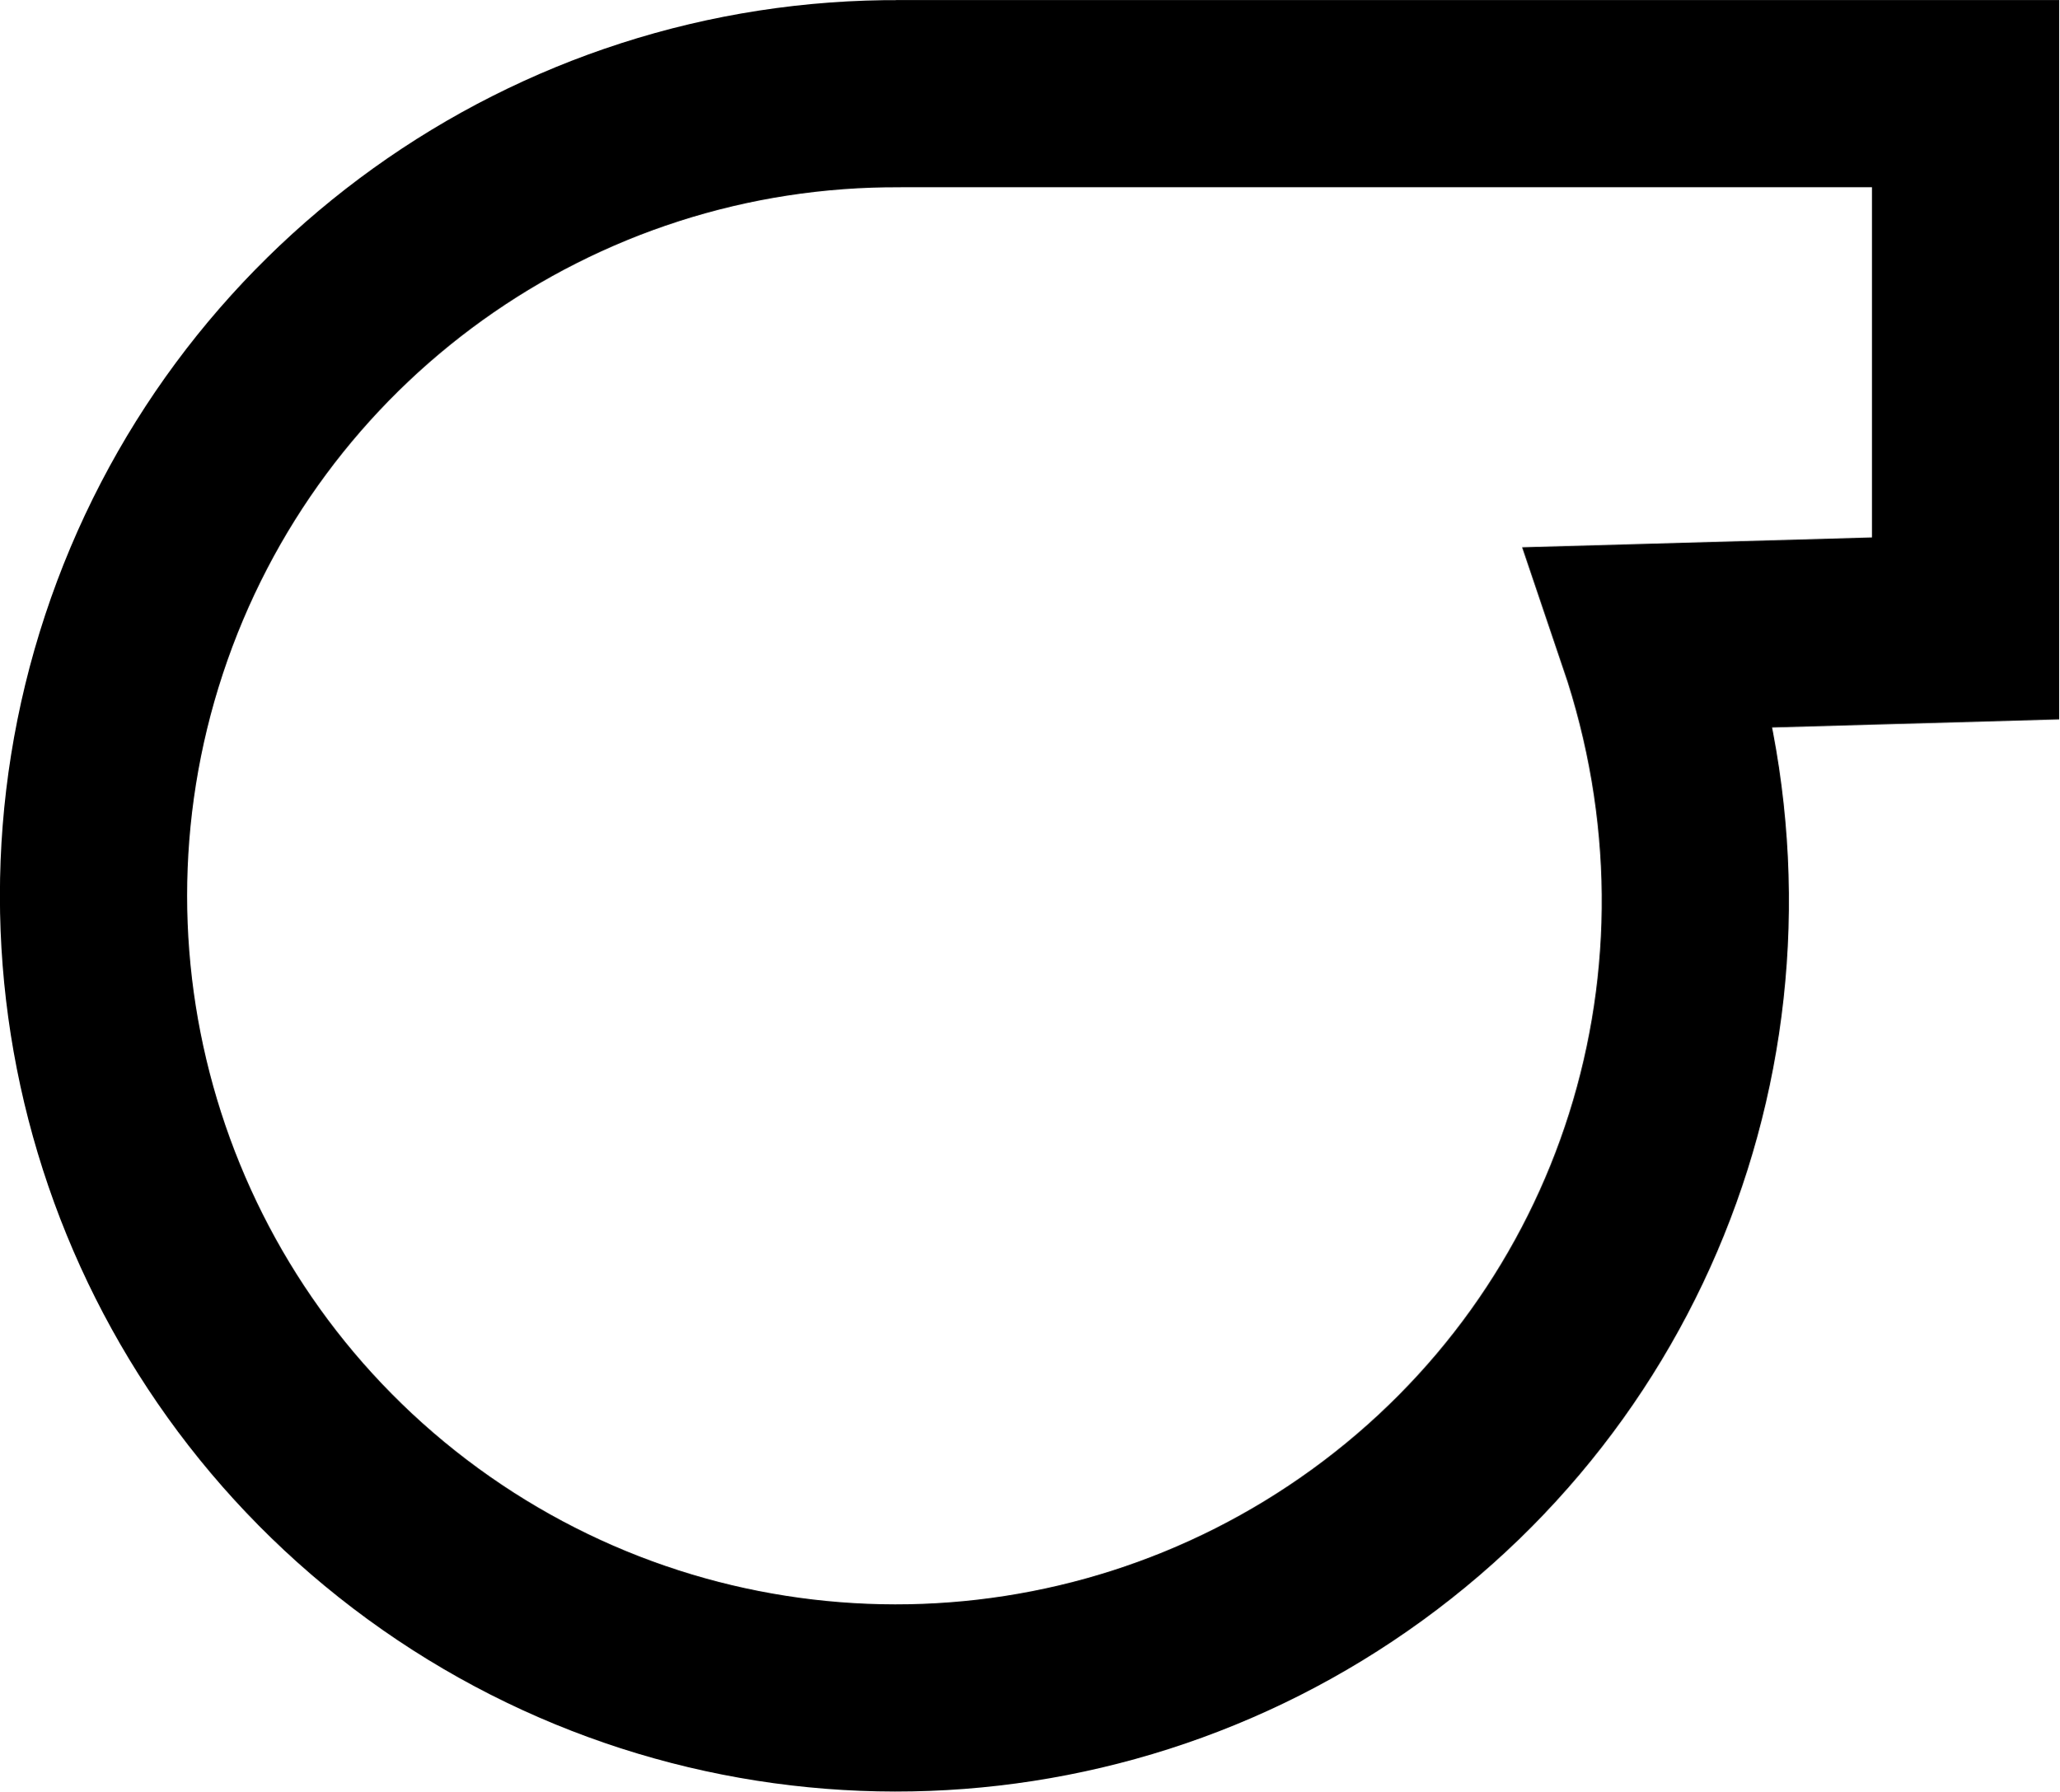
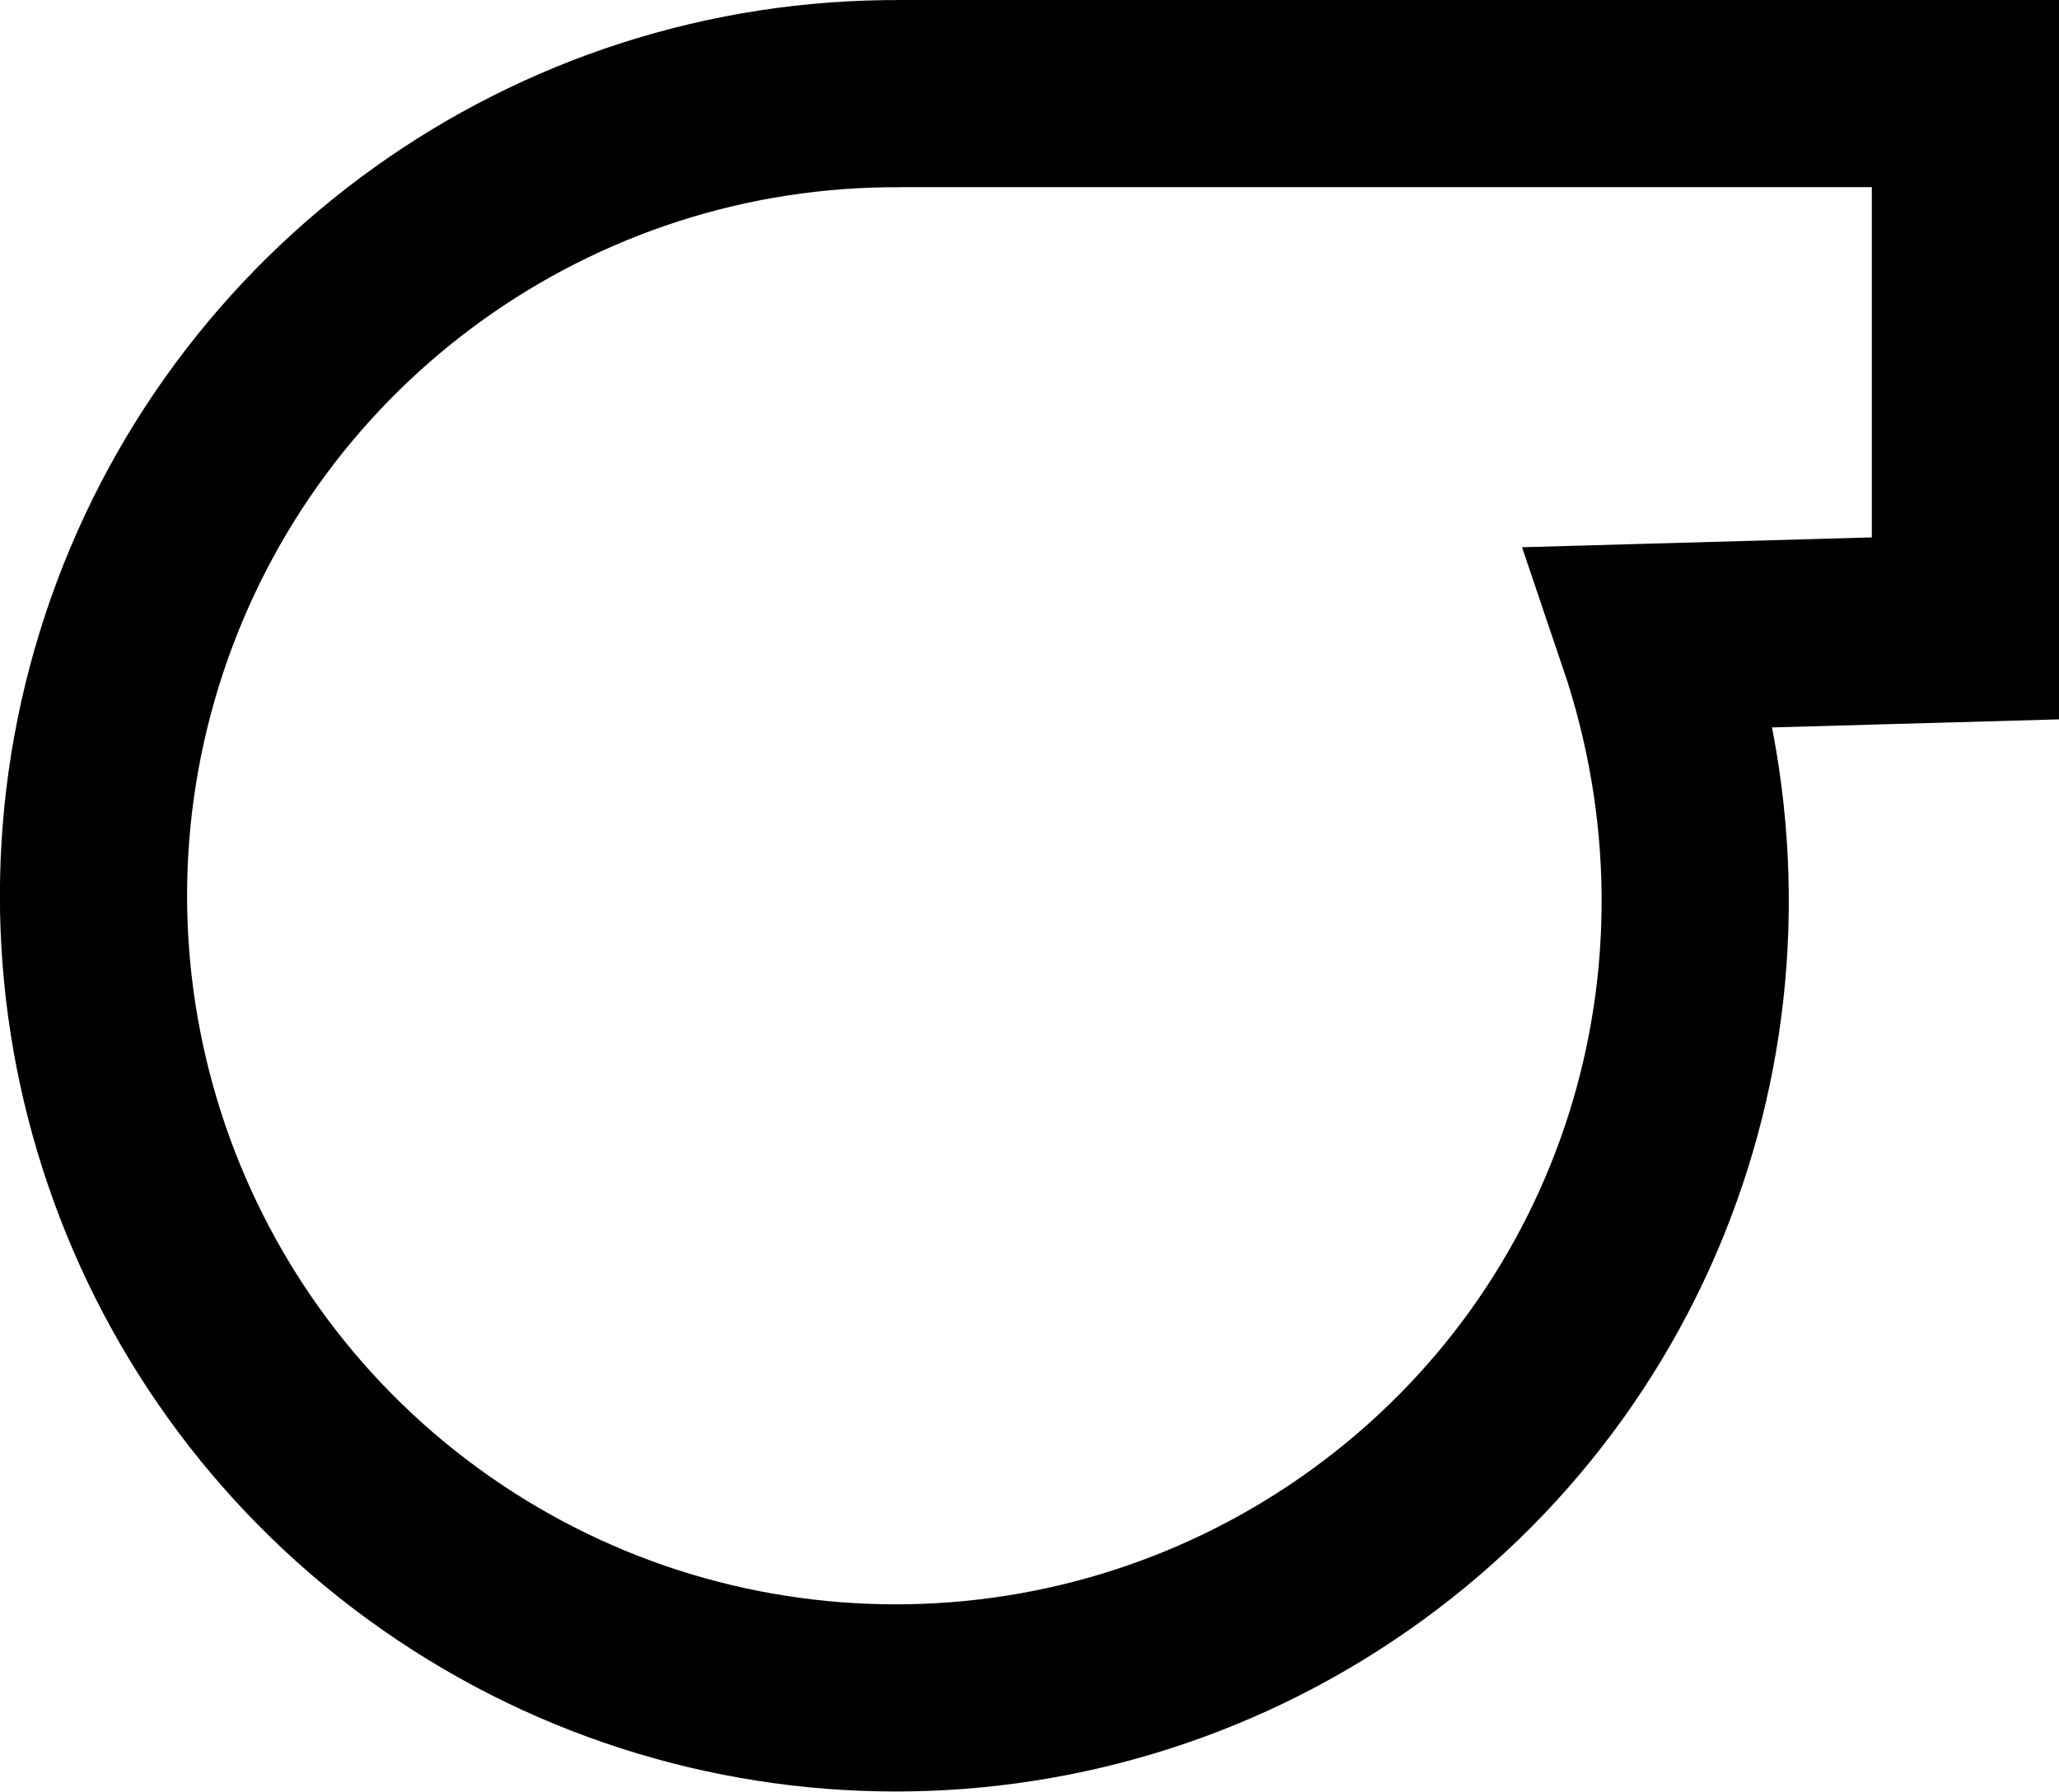
- <svg xmlns="http://www.w3.org/2000/svg" width="10.186mm" height="8.863mm" viewBox="0 0 36.093 31.403" id="svg2" version="1.1">
+ <svg xmlns="http://www.w3.org/2000/svg" id="svg2" width="38.499" height="33.497" version="1.1" viewBox="0 0 36.093 31.403">
  <defs id="defs4">
-     <marker style="overflow:visible" id="marker15184" refX="0" refY="0" orient="auto">
-       <path transform="matrix(-0.4,0,0,-0.4,-4,0)" style="fill:#000000;fill-opacity:1;fill-rule:evenodd;stroke:#000000;stroke-width:1pt;stroke-opacity:1" d="M 0,0 5,-5 -12.5,0 5,5 Z" id="path15186" />
+     <marker style="overflow:visible" id="marker15184" orient="auto" refX="0" refY="0">
+       <path transform="matrix(-0.4,0,0,-0.4,-4,0)" style="fill:#000;fill-opacity:1;fill-rule:evenodd;stroke:#000;stroke-width:1pt;stroke-opacity:1" id="path15186" d="M 0,0 5,-5 -12.5,0 5,5 Z" />
    </marker>
-     <marker style="overflow:visible" id="marker13040" refX="0" refY="0" orient="auto">
-       <path transform="matrix(-0.4,0,0,-0.4,-4,0)" style="fill:#000000;fill-opacity:1;fill-rule:evenodd;stroke:#000000;stroke-width:1pt;stroke-opacity:1" d="M 0,0 5,-5 -12.5,0 5,5 Z" id="path13042" />
+     <marker style="overflow:visible" id="marker13040" orient="auto" refX="0" refY="0">
+       <path transform="matrix(-0.4,0,0,-0.4,-4,0)" style="fill:#000;fill-opacity:1;fill-rule:evenodd;stroke:#000;stroke-width:1pt;stroke-opacity:1" id="path13042" d="M 0,0 5,-5 -12.5,0 5,5 Z" />
    </marker>
-     <marker style="overflow:visible" id="marker4956" refX="0" refY="0" orient="auto">
-       <path transform="matrix(-0.4,0,0,-0.4,-4,0)" style="fill:#000000;fill-opacity:1;fill-rule:evenodd;stroke:#000000;stroke-width:1pt;stroke-opacity:1" d="M 0,0 5,-5 -12.5,0 5,5 Z" id="path4958" />
+     <marker style="overflow:visible" id="marker4956" orient="auto" refX="0" refY="0">
+       <path transform="matrix(-0.4,0,0,-0.4,-4,0)" style="fill:#000;fill-opacity:1;fill-rule:evenodd;stroke:#000;stroke-width:1pt;stroke-opacity:1" id="path4958" d="M 0,0 5,-5 -12.5,0 5,5 Z" />
    </marker>
-     <marker orient="auto" refY="0" refX="0" id="marker4778" style="overflow:visible">
-       <path id="path4780" d="M 0,0 5,-5 -12.5,0 5,5 Z" style="fill:#000000;fill-opacity:1;fill-rule:evenodd;stroke:#000000;stroke-width:1pt;stroke-opacity:1" transform="matrix(-0.4,0,0,-0.4,-4,0)" />
+     <marker id="marker4778" orient="auto" refX="0" refY="0" style="overflow:visible">
+       <path id="path4780" d="M 0,0 5,-5 -12.5,0 5,5 Z" style="fill:#000;fill-opacity:1;fill-rule:evenodd;stroke:#000;stroke-width:1pt;stroke-opacity:1" transform="matrix(-0.4,0,0,-0.4,-4,0)" />
    </marker>
-     <marker style="overflow:visible" id="marker22911" refX="0" refY="0" orient="auto">
-       <path transform="scale(-0.6)" d="M 8.719,4.034 -2.207,0.016 8.719,-4.002 c -1.745,2.372 -1.735,5.617 -6e-7,8.035 z" style="fill:#000000;fill-opacity:1;fill-rule:evenodd;stroke:#000000;stroke-width:0.625;stroke-linejoin:round;stroke-opacity:1" id="path22913" />
+     <marker style="overflow:visible" id="marker22911" orient="auto" refX="0" refY="0">
+       <path id="path22913" d="M 8.719,4.034 -2.207,0.016 8.719,-4.002 c -1.745,2.372 -1.735,5.617 -6e-7,8.035 z" transform="scale(-0.6)" style="fill:#000;fill-opacity:1;fill-rule:evenodd;stroke:#000;stroke-width:.625;stroke-linejoin:round;stroke-opacity:1" />
    </marker>
-     <marker style="overflow:visible" id="marker22697" refX="0" refY="0" orient="auto">
-       <path transform="scale(-0.6)" d="M 8.719,4.034 -2.207,0.016 8.719,-4.002 c -1.745,2.372 -1.735,5.617 -6e-7,8.035 z" style="fill:#000000;fill-opacity:1;fill-rule:evenodd;stroke:#000000;stroke-width:0.625;stroke-linejoin:round;stroke-opacity:1" id="path22699" />
+     <marker style="overflow:visible" id="marker22697" orient="auto" refX="0" refY="0">
+       <path id="path22699" d="M 8.719,4.034 -2.207,0.016 8.719,-4.002 c -1.745,2.372 -1.735,5.617 -6e-7,8.035 z" transform="scale(-0.6)" style="fill:#000;fill-opacity:1;fill-rule:evenodd;stroke:#000;stroke-width:.625;stroke-linejoin:round;stroke-opacity:1" />
    </marker>
-     <marker style="overflow:visible" id="marker22489" refX="0" refY="0" orient="auto">
-       <path transform="scale(-0.6)" d="M 8.719,4.034 -2.207,0.016 8.719,-4.002 c -1.745,2.372 -1.735,5.617 -6e-7,8.035 z" style="fill:#000000;fill-opacity:1;fill-rule:evenodd;stroke:#000000;stroke-width:0.625;stroke-linejoin:round;stroke-opacity:1" id="path22491" />
+     <marker style="overflow:visible" id="marker22489" orient="auto" refX="0" refY="0">
+       <path id="path22491" d="M 8.719,4.034 -2.207,0.016 8.719,-4.002 c -1.745,2.372 -1.735,5.617 -6e-7,8.035 z" transform="scale(-0.6)" style="fill:#000;fill-opacity:1;fill-rule:evenodd;stroke:#000;stroke-width:.625;stroke-linejoin:round;stroke-opacity:1" />
    </marker>
-     <marker style="overflow:visible" id="marker22287" refX="0" refY="0" orient="auto">
-       <path transform="scale(-0.6)" d="M 8.719,4.034 -2.207,0.016 8.719,-4.002 c -1.745,2.372 -1.735,5.617 -6e-7,8.035 z" style="fill:#000000;fill-opacity:1;fill-rule:evenodd;stroke:#000000;stroke-width:0.625;stroke-linejoin:round;stroke-opacity:1" id="path22289" />
+     <marker style="overflow:visible" id="marker22287" orient="auto" refX="0" refY="0">
+       <path id="path22289" d="M 8.719,4.034 -2.207,0.016 8.719,-4.002 c -1.745,2.372 -1.735,5.617 -6e-7,8.035 z" transform="scale(-0.6)" style="fill:#000;fill-opacity:1;fill-rule:evenodd;stroke:#000;stroke-width:.625;stroke-linejoin:round;stroke-opacity:1" />
    </marker>
-     <marker orient="auto" refY="0" refX="0" id="Arrow2Lend" style="overflow:visible">
-       <path id="path4321" style="fill:#000000;fill-opacity:1;fill-rule:evenodd;stroke:#000000;stroke-width:0.625;stroke-linejoin:round;stroke-opacity:1" d="M 8.719,4.034 -2.207,0.016 8.719,-4.002 c -1.745,2.372 -1.735,5.617 -6e-7,8.035 z" transform="matrix(-1.1,0,0,-1.1,-1.1,0)" />
+     <marker id="Arrow2Lend" orient="auto" refX="0" refY="0" style="overflow:visible">
+       <path id="path4321" style="fill:#000;fill-opacity:1;fill-rule:evenodd;stroke:#000;stroke-width:.625;stroke-linejoin:round;stroke-opacity:1" d="M 8.719,4.034 -2.207,0.016 8.719,-4.002 c -1.745,2.372 -1.735,5.617 -6e-7,8.035 z" transform="matrix(-1.1,0,0,-1.1,-1.1,0)" />
    </marker>
-     <marker orient="auto" refY="0" refX="0" id="Arrow2Mend-3" style="overflow:visible">
-       <path id="path4327-3" style="fill:#000000;fill-opacity:1;fill-rule:evenodd;stroke:#000000;stroke-width:0.625;stroke-linejoin:round;stroke-opacity:1" d="M 8.719,4.034 -2.207,0.016 8.719,-4.002 c -1.745,2.372 -1.735,5.617 -6e-7,8.035 z" transform="scale(-0.6)" />
+     <marker id="Arrow2Mend-3" orient="auto" refX="0" refY="0" style="overflow:visible">
+       <path id="path4327-3" style="fill:#000;fill-opacity:1;fill-rule:evenodd;stroke:#000;stroke-width:.625;stroke-linejoin:round;stroke-opacity:1" d="M 8.719,4.034 -2.207,0.016 8.719,-4.002 c -1.745,2.372 -1.735,5.617 -6e-7,8.035 z" transform="scale(-0.6)" />
    </marker>
-     <marker orient="auto" refY="0" refX="0" id="Arrow2Mend-6" style="overflow:visible">
-       <path id="path4327-9" style="fill:#000000;fill-opacity:1;fill-rule:evenodd;stroke:#000000;stroke-width:0.625;stroke-linejoin:round;stroke-opacity:1" d="M 8.719,4.034 -2.207,0.016 8.719,-4.002 c -1.745,2.372 -1.735,5.617 -6e-7,8.035 z" transform="scale(-0.6)" />
+     <marker id="Arrow2Mend-6" orient="auto" refX="0" refY="0" style="overflow:visible">
+       <path id="path4327-9" style="fill:#000;fill-opacity:1;fill-rule:evenodd;stroke:#000;stroke-width:.625;stroke-linejoin:round;stroke-opacity:1" d="M 8.719,4.034 -2.207,0.016 8.719,-4.002 c -1.745,2.372 -1.735,5.617 -6e-7,8.035 z" transform="scale(-0.6)" />
    </marker>
-     <marker orient="auto" refY="0" refX="0" id="Arrow2Mend-6-5" style="overflow:visible">
-       <path id="path4327-9-3" style="fill:#000000;fill-opacity:1;fill-rule:evenodd;stroke:#000000;stroke-width:0.625;stroke-linejoin:round;stroke-opacity:1" d="M 8.719,4.034 -2.207,0.016 8.719,-4.002 c -1.745,2.372 -1.735,5.617 -6e-7,8.035 z" transform="scale(-0.6)" />
+     <marker id="Arrow2Mend-6-5" orient="auto" refX="0" refY="0" style="overflow:visible">
+       <path id="path4327-9-3" style="fill:#000;fill-opacity:1;fill-rule:evenodd;stroke:#000;stroke-width:.625;stroke-linejoin:round;stroke-opacity:1" d="M 8.719,4.034 -2.207,0.016 8.719,-4.002 c -1.745,2.372 -1.735,5.617 -6e-7,8.035 z" transform="scale(-0.6)" />
    </marker>
-     <marker orient="auto" refY="0" refX="0" id="Arrow2Mend-6-56" style="overflow:visible">
-       <path id="path4327-9-8" style="fill:#000000;fill-opacity:1;fill-rule:evenodd;stroke:#000000;stroke-width:0.625;stroke-linejoin:round;stroke-opacity:1" d="M 8.719,4.034 -2.207,0.016 8.719,-4.002 c -1.745,2.372 -1.735,5.617 -6e-7,8.035 z" transform="scale(-0.6)" />
+     <marker id="Arrow2Mend-6-56" orient="auto" refX="0" refY="0" style="overflow:visible">
+       <path id="path4327-9-8" style="fill:#000;fill-opacity:1;fill-rule:evenodd;stroke:#000;stroke-width:.625;stroke-linejoin:round;stroke-opacity:1" d="M 8.719,4.034 -2.207,0.016 8.719,-4.002 c -1.745,2.372 -1.735,5.617 -6e-7,8.035 z" transform="scale(-0.6)" />
    </marker>
-     <marker orient="auto" refY="0" refX="0" id="Arrow2Mend-6-0" style="overflow:visible">
-       <path id="path4327-9-7" style="fill:#000000;fill-opacity:1;fill-rule:evenodd;stroke:#000000;stroke-width:0.625;stroke-linejoin:round;stroke-opacity:1" d="M 8.719,4.034 -2.207,0.016 8.719,-4.002 c -1.745,2.372 -1.735,5.617 -6e-7,8.035 z" transform="scale(-0.6)" />
+     <marker id="Arrow2Mend-6-0" orient="auto" refX="0" refY="0" style="overflow:visible">
+       <path id="path4327-9-7" style="fill:#000;fill-opacity:1;fill-rule:evenodd;stroke:#000;stroke-width:.625;stroke-linejoin:round;stroke-opacity:1" d="M 8.719,4.034 -2.207,0.016 8.719,-4.002 c -1.745,2.372 -1.735,5.617 -6e-7,8.035 z" transform="scale(-0.6)" />
    </marker>
-     <marker orient="auto" refY="0" refX="0" id="Arrow2Mend-6-8" style="overflow:visible">
-       <path id="path4327-9-6" style="fill:#000000;fill-opacity:1;fill-rule:evenodd;stroke:#000000;stroke-width:0.625;stroke-linejoin:round;stroke-opacity:1" d="M 8.719,4.034 -2.207,0.016 8.719,-4.002 c -1.745,2.372 -1.735,5.617 -6e-7,8.035 z" transform="scale(-0.6)" />
+     <marker id="Arrow2Mend-6-8" orient="auto" refX="0" refY="0" style="overflow:visible">
+       <path id="path4327-9-6" style="fill:#000;fill-opacity:1;fill-rule:evenodd;stroke:#000;stroke-width:.625;stroke-linejoin:round;stroke-opacity:1" d="M 8.719,4.034 -2.207,0.016 8.719,-4.002 c -1.745,2.372 -1.735,5.617 -6e-7,8.035 z" transform="scale(-0.6)" />
    </marker>
-     <marker orient="auto" refY="0" refX="0" id="Arrow2Mend-6-7" style="overflow:visible">
-       <path id="path4327-9-5" style="fill:#000000;fill-opacity:1;fill-rule:evenodd;stroke:#000000;stroke-width:0.625;stroke-linejoin:round;stroke-opacity:1" d="M 8.719,4.034 -2.207,0.016 8.719,-4.002 c -1.745,2.372 -1.735,5.617 -6e-7,8.035 z" transform="scale(-0.6)" />
+     <marker id="Arrow2Mend-6-7" orient="auto" refX="0" refY="0" style="overflow:visible">
+       <path id="path4327-9-5" style="fill:#000;fill-opacity:1;fill-rule:evenodd;stroke:#000;stroke-width:.625;stroke-linejoin:round;stroke-opacity:1" d="M 8.719,4.034 -2.207,0.016 8.719,-4.002 c -1.745,2.372 -1.735,5.617 -6e-7,8.035 z" transform="scale(-0.6)" />
    </marker>
-     <marker orient="auto" refY="0" refX="0" id="Arrow2Mend-6-7-5" style="overflow:visible">
-       <path id="path4327-9-5-6" style="fill:#000000;fill-opacity:1;fill-rule:evenodd;stroke:#000000;stroke-width:0.625;stroke-linejoin:round;stroke-opacity:1" d="M 8.719,4.034 -2.207,0.016 8.719,-4.002 c -1.745,2.372 -1.735,5.617 -6e-7,8.035 z" transform="scale(-0.6)" />
+     <marker id="Arrow2Mend-6-7-5" orient="auto" refX="0" refY="0" style="overflow:visible">
+       <path id="path4327-9-5-6" style="fill:#000;fill-opacity:1;fill-rule:evenodd;stroke:#000;stroke-width:.625;stroke-linejoin:round;stroke-opacity:1" d="M 8.719,4.034 -2.207,0.016 8.719,-4.002 c -1.745,2.372 -1.735,5.617 -6e-7,8.035 z" transform="scale(-0.6)" />
    </marker>
-     <marker orient="auto" refY="0" refX="0" id="Arrow2Mend-6-7-3" style="overflow:visible">
-       <path id="path4327-9-5-9" style="fill:#000000;fill-opacity:1;fill-rule:evenodd;stroke:#000000;stroke-width:0.625;stroke-linejoin:round;stroke-opacity:1" d="M 8.719,4.034 -2.207,0.016 8.719,-4.002 c -1.745,2.372 -1.735,5.617 -6e-7,8.035 z" transform="scale(-0.6)" />
+     <marker id="Arrow2Mend-6-7-3" orient="auto" refX="0" refY="0" style="overflow:visible">
+       <path id="path4327-9-5-9" style="fill:#000;fill-opacity:1;fill-rule:evenodd;stroke:#000;stroke-width:.625;stroke-linejoin:round;stroke-opacity:1" d="M 8.719,4.034 -2.207,0.016 8.719,-4.002 c -1.745,2.372 -1.735,5.617 -6e-7,8.035 z" transform="scale(-0.6)" />
    </marker>
-     <marker orient="auto" refY="0" refX="0" id="Arrow2Mend-6-7-6" style="overflow:visible">
-       <path id="path4327-9-5-2" style="fill:#000000;fill-opacity:1;fill-rule:evenodd;stroke:#000000;stroke-width:0.625;stroke-linejoin:round;stroke-opacity:1" d="M 8.719,4.034 -2.207,0.016 8.719,-4.002 c -1.745,2.372 -1.735,5.617 -6e-7,8.035 z" transform="scale(-0.6)" />
+     <marker id="Arrow2Mend-6-7-6" orient="auto" refX="0" refY="0" style="overflow:visible">
+       <path id="path4327-9-5-2" style="fill:#000;fill-opacity:1;fill-rule:evenodd;stroke:#000;stroke-width:.625;stroke-linejoin:round;stroke-opacity:1" d="M 8.719,4.034 -2.207,0.016 8.719,-4.002 c -1.745,2.372 -1.735,5.617 -6e-7,8.035 z" transform="scale(-0.6)" />
    </marker>
-     <marker orient="auto" refY="0" refX="0" id="Arrow2Mend-6-7-4" style="overflow:visible">
-       <path id="path4327-9-5-3" style="fill:#000000;fill-opacity:1;fill-rule:evenodd;stroke:#000000;stroke-width:0.625;stroke-linejoin:round;stroke-opacity:1" d="M 8.719,4.034 -2.207,0.016 8.719,-4.002 c -1.745,2.372 -1.735,5.617 -6e-7,8.035 z" transform="scale(-0.6)" />
+     <marker id="Arrow2Mend-6-7-4" orient="auto" refX="0" refY="0" style="overflow:visible">
+       <path id="path4327-9-5-3" style="fill:#000;fill-opacity:1;fill-rule:evenodd;stroke:#000;stroke-width:.625;stroke-linejoin:round;stroke-opacity:1" d="M 8.719,4.034 -2.207,0.016 8.719,-4.002 c -1.745,2.372 -1.735,5.617 -6e-7,8.035 z" transform="scale(-0.6)" />
    </marker>
-     <marker orient="auto" refY="0" refX="0" id="Arrow2Mend-6-7-0" style="overflow:visible">
-       <path id="path4327-9-5-0" style="fill:#000000;fill-opacity:1;fill-rule:evenodd;stroke:#000000;stroke-width:0.625;stroke-linejoin:round;stroke-opacity:1" d="M 8.719,4.034 -2.207,0.016 8.719,-4.002 c -1.745,2.372 -1.735,5.617 -6e-7,8.035 z" transform="scale(-0.6)" />
+     <marker id="Arrow2Mend-6-7-0" orient="auto" refX="0" refY="0" style="overflow:visible">
+       <path id="path4327-9-5-0" style="fill:#000;fill-opacity:1;fill-rule:evenodd;stroke:#000;stroke-width:.625;stroke-linejoin:round;stroke-opacity:1" d="M 8.719,4.034 -2.207,0.016 8.719,-4.002 c -1.745,2.372 -1.735,5.617 -6e-7,8.035 z" transform="scale(-0.6)" />
    </marker>
-     <marker orient="auto" refY="0" refX="0" id="Arrow2Mend-6-7-7" style="overflow:visible">
-       <path id="path4327-9-5-8" style="fill:#000000;fill-opacity:1;fill-rule:evenodd;stroke:#000000;stroke-width:0.625;stroke-linejoin:round;stroke-opacity:1" d="M 8.719,4.034 -2.207,0.016 8.719,-4.002 c -1.745,2.372 -1.735,5.617 -6e-7,8.035 z" transform="scale(-0.6)" />
+     <marker id="Arrow2Mend-6-7-7" orient="auto" refX="0" refY="0" style="overflow:visible">
+       <path id="path4327-9-5-8" style="fill:#000;fill-opacity:1;fill-rule:evenodd;stroke:#000;stroke-width:.625;stroke-linejoin:round;stroke-opacity:1" d="M 8.719,4.034 -2.207,0.016 8.719,-4.002 c -1.745,2.372 -1.735,5.617 -6e-7,8.035 z" transform="scale(-0.6)" />
    </marker>
-     <marker orient="auto" refY="0" refX="0" id="Arrow2Mend-6-7-74" style="overflow:visible">
-       <path id="path4327-9-5-1" style="fill:#000000;fill-opacity:1;fill-rule:evenodd;stroke:#000000;stroke-width:0.625;stroke-linejoin:round;stroke-opacity:1" d="M 8.719,4.034 -2.207,0.016 8.719,-4.002 c -1.745,2.372 -1.735,5.617 -6e-7,8.035 z" transform="scale(-0.6)" />
+     <marker id="Arrow2Mend-6-7-74" orient="auto" refX="0" refY="0" style="overflow:visible">
+       <path id="path4327-9-5-1" style="fill:#000;fill-opacity:1;fill-rule:evenodd;stroke:#000;stroke-width:.625;stroke-linejoin:round;stroke-opacity:1" d="M 8.719,4.034 -2.207,0.016 8.719,-4.002 c -1.745,2.372 -1.735,5.617 -6e-7,8.035 z" transform="scale(-0.6)" />
    </marker>
-     <marker orient="auto" refY="0" refX="0" id="Arrow2Mend-6-7-9" style="overflow:visible">
-       <path id="path4327-9-5-89" style="fill:#000000;fill-opacity:1;fill-rule:evenodd;stroke:#000000;stroke-width:0.625;stroke-linejoin:round;stroke-opacity:1" d="M 8.719,4.034 -2.207,0.016 8.719,-4.002 c -1.745,2.372 -1.735,5.617 -6e-7,8.035 z" transform="scale(-0.6)" />
+     <marker id="Arrow2Mend-6-7-9" orient="auto" refX="0" refY="0" style="overflow:visible">
+       <path id="path4327-9-5-89" style="fill:#000;fill-opacity:1;fill-rule:evenodd;stroke:#000;stroke-width:.625;stroke-linejoin:round;stroke-opacity:1" d="M 8.719,4.034 -2.207,0.016 8.719,-4.002 c -1.745,2.372 -1.735,5.617 -6e-7,8.035 z" transform="scale(-0.6)" />
    </marker>
-     <marker orient="auto" refY="0" refX="0" id="Arrow2Mend-6-7-747" style="overflow:visible">
-       <path id="path4327-9-5-61" style="fill:#000000;fill-opacity:1;fill-rule:evenodd;stroke:#000000;stroke-width:0.625;stroke-linejoin:round;stroke-opacity:1" d="M 8.719,4.034 -2.207,0.016 8.719,-4.002 c -1.745,2.372 -1.735,5.617 -6e-7,8.035 z" transform="scale(-0.6)" />
+     <marker id="Arrow2Mend-6-7-747" orient="auto" refX="0" refY="0" style="overflow:visible">
+       <path id="path4327-9-5-61" style="fill:#000;fill-opacity:1;fill-rule:evenodd;stroke:#000;stroke-width:.625;stroke-linejoin:round;stroke-opacity:1" d="M 8.719,4.034 -2.207,0.016 8.719,-4.002 c -1.745,2.372 -1.735,5.617 -6e-7,8.035 z" transform="scale(-0.6)" />
    </marker>
-     <marker orient="auto" refY="0" refX="0" id="Arrow2Mend-6-7-64" style="overflow:visible">
-       <path id="path4327-9-5-29" style="fill:#000000;fill-opacity:1;fill-rule:evenodd;stroke:#000000;stroke-width:0.625;stroke-linejoin:round;stroke-opacity:1" d="M 8.719,4.034 -2.207,0.016 8.719,-4.002 c -1.745,2.372 -1.735,5.617 -6e-7,8.035 z" transform="scale(-0.6)" />
+     <marker id="Arrow2Mend-6-7-64" orient="auto" refX="0" refY="0" style="overflow:visible">
+       <path id="path4327-9-5-29" style="fill:#000;fill-opacity:1;fill-rule:evenodd;stroke:#000;stroke-width:.625;stroke-linejoin:round;stroke-opacity:1" d="M 8.719,4.034 -2.207,0.016 8.719,-4.002 c -1.745,2.372 -1.735,5.617 -6e-7,8.035 z" transform="scale(-0.6)" />
    </marker>
-     <marker orient="auto" refY="0" refX="0" id="Arrow2Mend-6-7-60" style="overflow:visible">
-       <path id="path4327-9-5-69" style="fill:#000000;fill-opacity:1;fill-rule:evenodd;stroke:#000000;stroke-width:0.625;stroke-linejoin:round;stroke-opacity:1" d="M 8.719,4.034 -2.207,0.016 8.719,-4.002 c -1.745,2.372 -1.735,5.617 -6e-7,8.035 z" transform="scale(-0.6)" />
+     <marker id="Arrow2Mend-6-7-60" orient="auto" refX="0" refY="0" style="overflow:visible">
+       <path id="path4327-9-5-69" style="fill:#000;fill-opacity:1;fill-rule:evenodd;stroke:#000;stroke-width:.625;stroke-linejoin:round;stroke-opacity:1" d="M 8.719,4.034 -2.207,0.016 8.719,-4.002 c -1.745,2.372 -1.735,5.617 -6e-7,8.035 z" transform="scale(-0.6)" />
    </marker>
-     <marker orient="auto" refY="0" refX="0" id="Arrow2Mend-6-7-1" style="overflow:visible">
-       <path id="path4327-9-5-08" style="fill:#000000;fill-opacity:1;fill-rule:evenodd;stroke:#000000;stroke-width:0.625;stroke-linejoin:round;stroke-opacity:1" d="M 8.719,4.034 -2.207,0.016 8.719,-4.002 c -1.745,2.372 -1.735,5.617 -6e-7,8.035 z" transform="scale(-0.6)" />
+     <marker id="Arrow2Mend-6-7-1" orient="auto" refX="0" refY="0" style="overflow:visible">
+       <path id="path4327-9-5-08" style="fill:#000;fill-opacity:1;fill-rule:evenodd;stroke:#000;stroke-width:.625;stroke-linejoin:round;stroke-opacity:1" d="M 8.719,4.034 -2.207,0.016 8.719,-4.002 c -1.745,2.372 -1.735,5.617 -6e-7,8.035 z" transform="scale(-0.6)" />
    </marker>
-     <marker style="overflow:visible" id="marker15810-5" refX="0" refY="0" orient="auto">
-       <path transform="scale(-0.6)" d="M 8.719,4.034 -2.207,0.016 8.719,-4.002 c -1.745,2.372 -1.735,5.617 -6e-7,8.035 z" style="fill:#000000;fill-opacity:1;fill-rule:evenodd;stroke:#000000;stroke-width:0.625;stroke-linejoin:round;stroke-opacity:1" id="path15812-6" />
+     <marker style="overflow:visible" id="marker15810-5" orient="auto" refX="0" refY="0">
+       <path id="path15812-6" d="M 8.719,4.034 -2.207,0.016 8.719,-4.002 c -1.745,2.372 -1.735,5.617 -6e-7,8.035 z" transform="scale(-0.6)" style="fill:#000;fill-opacity:1;fill-rule:evenodd;stroke:#000;stroke-width:.625;stroke-linejoin:round;stroke-opacity:1" />
    </marker>
-     <marker style="overflow:visible" id="marker15810-4" refX="0" refY="0" orient="auto">
-       <path transform="scale(-0.6)" d="M 8.719,4.034 -2.207,0.016 8.719,-4.002 c -1.745,2.372 -1.735,5.617 -6e-7,8.035 z" style="fill:#000000;fill-opacity:1;fill-rule:evenodd;stroke:#000000;stroke-width:0.625;stroke-linejoin:round;stroke-opacity:1" id="path15812-9" />
+     <marker style="overflow:visible" id="marker15810-4" orient="auto" refX="0" refY="0">
+       <path id="path15812-9" d="M 8.719,4.034 -2.207,0.016 8.719,-4.002 c -1.745,2.372 -1.735,5.617 -6e-7,8.035 z" transform="scale(-0.6)" style="fill:#000;fill-opacity:1;fill-rule:evenodd;stroke:#000;stroke-width:.625;stroke-linejoin:round;stroke-opacity:1" />
    </marker>
-     <marker orient="auto" refY="0" refX="0" id="marker17711-4" style="overflow:visible">
-       <path id="path17713-9" style="fill:#000000;fill-opacity:1;fill-rule:evenodd;stroke:#000000;stroke-width:0.625;stroke-linejoin:round;stroke-opacity:1" d="M 8.719,4.034 -2.207,0.016 8.719,-4.002 c -1.745,2.372 -1.735,5.617 -6e-7,8.035 z" transform="scale(-0.6)" />
+     <marker id="marker17711-4" orient="auto" refX="0" refY="0" style="overflow:visible">
+       <path id="path17713-9" style="fill:#000;fill-opacity:1;fill-rule:evenodd;stroke:#000;stroke-width:.625;stroke-linejoin:round;stroke-opacity:1" d="M 8.719,4.034 -2.207,0.016 8.719,-4.002 c -1.745,2.372 -1.735,5.617 -6e-7,8.035 z" transform="scale(-0.6)" />
    </marker>
-     <marker orient="auto" refY="0" refX="0" id="marker20811-4" style="overflow:visible">
-       <path id="path20813-9" style="fill:#000000;fill-opacity:1;fill-rule:evenodd;stroke:#000000;stroke-width:0.625;stroke-linejoin:round;stroke-opacity:1" d="M 8.719,4.034 -2.207,0.016 8.719,-4.002 c -1.745,2.372 -1.735,5.617 -6e-7,8.035 z" transform="scale(-0.6)" />
+     <marker id="marker20811-4" orient="auto" refX="0" refY="0" style="overflow:visible">
+       <path id="path20813-9" style="fill:#000;fill-opacity:1;fill-rule:evenodd;stroke:#000;stroke-width:.625;stroke-linejoin:round;stroke-opacity:1" d="M 8.719,4.034 -2.207,0.016 8.719,-4.002 c -1.745,2.372 -1.735,5.617 -6e-7,8.035 z" transform="scale(-0.6)" />
    </marker>
-     <marker style="overflow:visible" id="marker22287-9" refX="0" refY="0" orient="auto">
-       <path transform="scale(-0.6)" d="M 8.719,4.034 -2.207,0.016 8.719,-4.002 c -1.745,2.372 -1.735,5.617 -6e-7,8.035 z" style="fill:#000000;fill-opacity:1;fill-rule:evenodd;stroke:#000000;stroke-width:0.625;stroke-linejoin:round;stroke-opacity:1" id="path22289-5" />
+     <marker style="overflow:visible" id="marker22287-9" orient="auto" refX="0" refY="0">
+       <path id="path22289-5" d="M 8.719,4.034 -2.207,0.016 8.719,-4.002 c -1.745,2.372 -1.735,5.617 -6e-7,8.035 z" transform="scale(-0.6)" style="fill:#000;fill-opacity:1;fill-rule:evenodd;stroke:#000;stroke-width:.625;stroke-linejoin:round;stroke-opacity:1" />
    </marker>
-     <marker style="overflow:visible" id="marker22287-0" refX="0" refY="0" orient="auto">
-       <path transform="scale(-0.6)" d="M 8.719,4.034 -2.207,0.016 8.719,-4.002 c -1.745,2.372 -1.735,5.617 -6e-7,8.035 z" style="fill:#000000;fill-opacity:1;fill-rule:evenodd;stroke:#000000;stroke-width:0.625;stroke-linejoin:round;stroke-opacity:1" id="path22289-0" />
+     <marker style="overflow:visible" id="marker22287-0" orient="auto" refX="0" refY="0">
+       <path id="path22289-0" d="M 8.719,4.034 -2.207,0.016 8.719,-4.002 c -1.745,2.372 -1.735,5.617 -6e-7,8.035 z" transform="scale(-0.6)" style="fill:#000;fill-opacity:1;fill-rule:evenodd;stroke:#000;stroke-width:.625;stroke-linejoin:round;stroke-opacity:1" />
    </marker>
-     <marker style="overflow:visible" id="marker4956-4" refX="0" refY="0" orient="auto">
-       <path transform="matrix(-0.4,0,0,-0.4,-4,0)" style="fill:#000000;fill-opacity:1;fill-rule:evenodd;stroke:#000000;stroke-width:1pt;stroke-opacity:1" d="M 0,0 5,-5 -12.5,0 5,5 Z" id="path4958-2" />
+     <marker style="overflow:visible" id="marker4956-4" orient="auto" refX="0" refY="0">
+       <path transform="matrix(-0.4,0,0,-0.4,-4,0)" style="fill:#000;fill-opacity:1;fill-rule:evenodd;stroke:#000;stroke-width:1pt;stroke-opacity:1" id="path4958-2" d="M 0,0 5,-5 -12.5,0 5,5 Z" />
    </marker>
-     <marker orient="auto" refY="0" refX="0" id="Arrow2Mend-6-7-74-9" style="overflow:visible">
-       <path id="path4327-9-5-1-4" style="fill:#000000;fill-opacity:1;fill-rule:evenodd;stroke:#000000;stroke-width:0.625;stroke-linejoin:round;stroke-opacity:1" d="M 8.719,4.034 -2.207,0.016 8.719,-4.002 c -1.745,2.372 -1.735,5.617 -6e-7,8.035 z" transform="scale(-0.6)" />
+     <marker id="Arrow2Mend-6-7-74-9" orient="auto" refX="0" refY="0" style="overflow:visible">
+       <path id="path4327-9-5-1-4" style="fill:#000;fill-opacity:1;fill-rule:evenodd;stroke:#000;stroke-width:.625;stroke-linejoin:round;stroke-opacity:1" d="M 8.719,4.034 -2.207,0.016 8.719,-4.002 c -1.745,2.372 -1.735,5.617 -6e-7,8.035 z" transform="scale(-0.6)" />
    </marker>
-     <marker orient="auto" refY="0" refX="0" id="Arrow2Mend-6-7-74-9-5" style="overflow:visible">
-       <path id="path4327-9-5-1-4-2" style="fill:#000000;fill-opacity:1;fill-rule:evenodd;stroke:#000000;stroke-width:0.625;stroke-linejoin:round;stroke-opacity:1" d="M 8.719,4.034 -2.207,0.016 8.719,-4.002 c -1.745,2.372 -1.735,5.617 -6e-7,8.035 z" transform="scale(-0.6)" />
+     <marker id="Arrow2Mend-6-7-74-9-5" orient="auto" refX="0" refY="0" style="overflow:visible">
+       <path id="path4327-9-5-1-4-2" style="fill:#000;fill-opacity:1;fill-rule:evenodd;stroke:#000;stroke-width:.625;stroke-linejoin:round;stroke-opacity:1" d="M 8.719,4.034 -2.207,0.016 8.719,-4.002 c -1.745,2.372 -1.735,5.617 -6e-7,8.035 z" transform="scale(-0.6)" />
    </marker>
  </defs>
  <g id="layer1" transform="translate(-383.0697,-519.7384)">
-     <path id="path9527" style="fill:none;fill-rule:evenodd;stroke:#000000;stroke-width:3.281;stroke-linecap:butt;stroke-linejoin:miter;stroke-miterlimit:4;stroke-dasharray:none;stroke-opacity:1" d="m 398.772,521.379 18.75,10e-6 v 9.375 l -5.505,0.155 c 2.019,5.956 -0.04,12.321 -4.978,15.909 -4.938,3.588 -11.627,3.581 -16.558,-0.018 -4.93,-3.599 -6.976,-9.968 -5.063,-15.765 1.913,-5.797 7.347,-9.697 13.451,-9.655" />
+     <path id="path9527" style="fill:none;fill-rule:evenodd;stroke:#000;stroke-width:3.281;stroke-linecap:butt;stroke-linejoin:miter;stroke-miterlimit:4;stroke-dasharray:none;stroke-opacity:1" d="m 398.772,521.379 18.75,10e-6 v 9.375 l -5.505,0.155 c 2.019,5.956 -0.04,12.321 -4.978,15.909 -4.938,3.588 -11.627,3.581 -16.558,-0.018 -4.93,-3.599 -6.976,-9.968 -5.063,-15.765 1.913,-5.797 7.347,-9.697 13.451,-9.655" />
  </g>
</svg>
